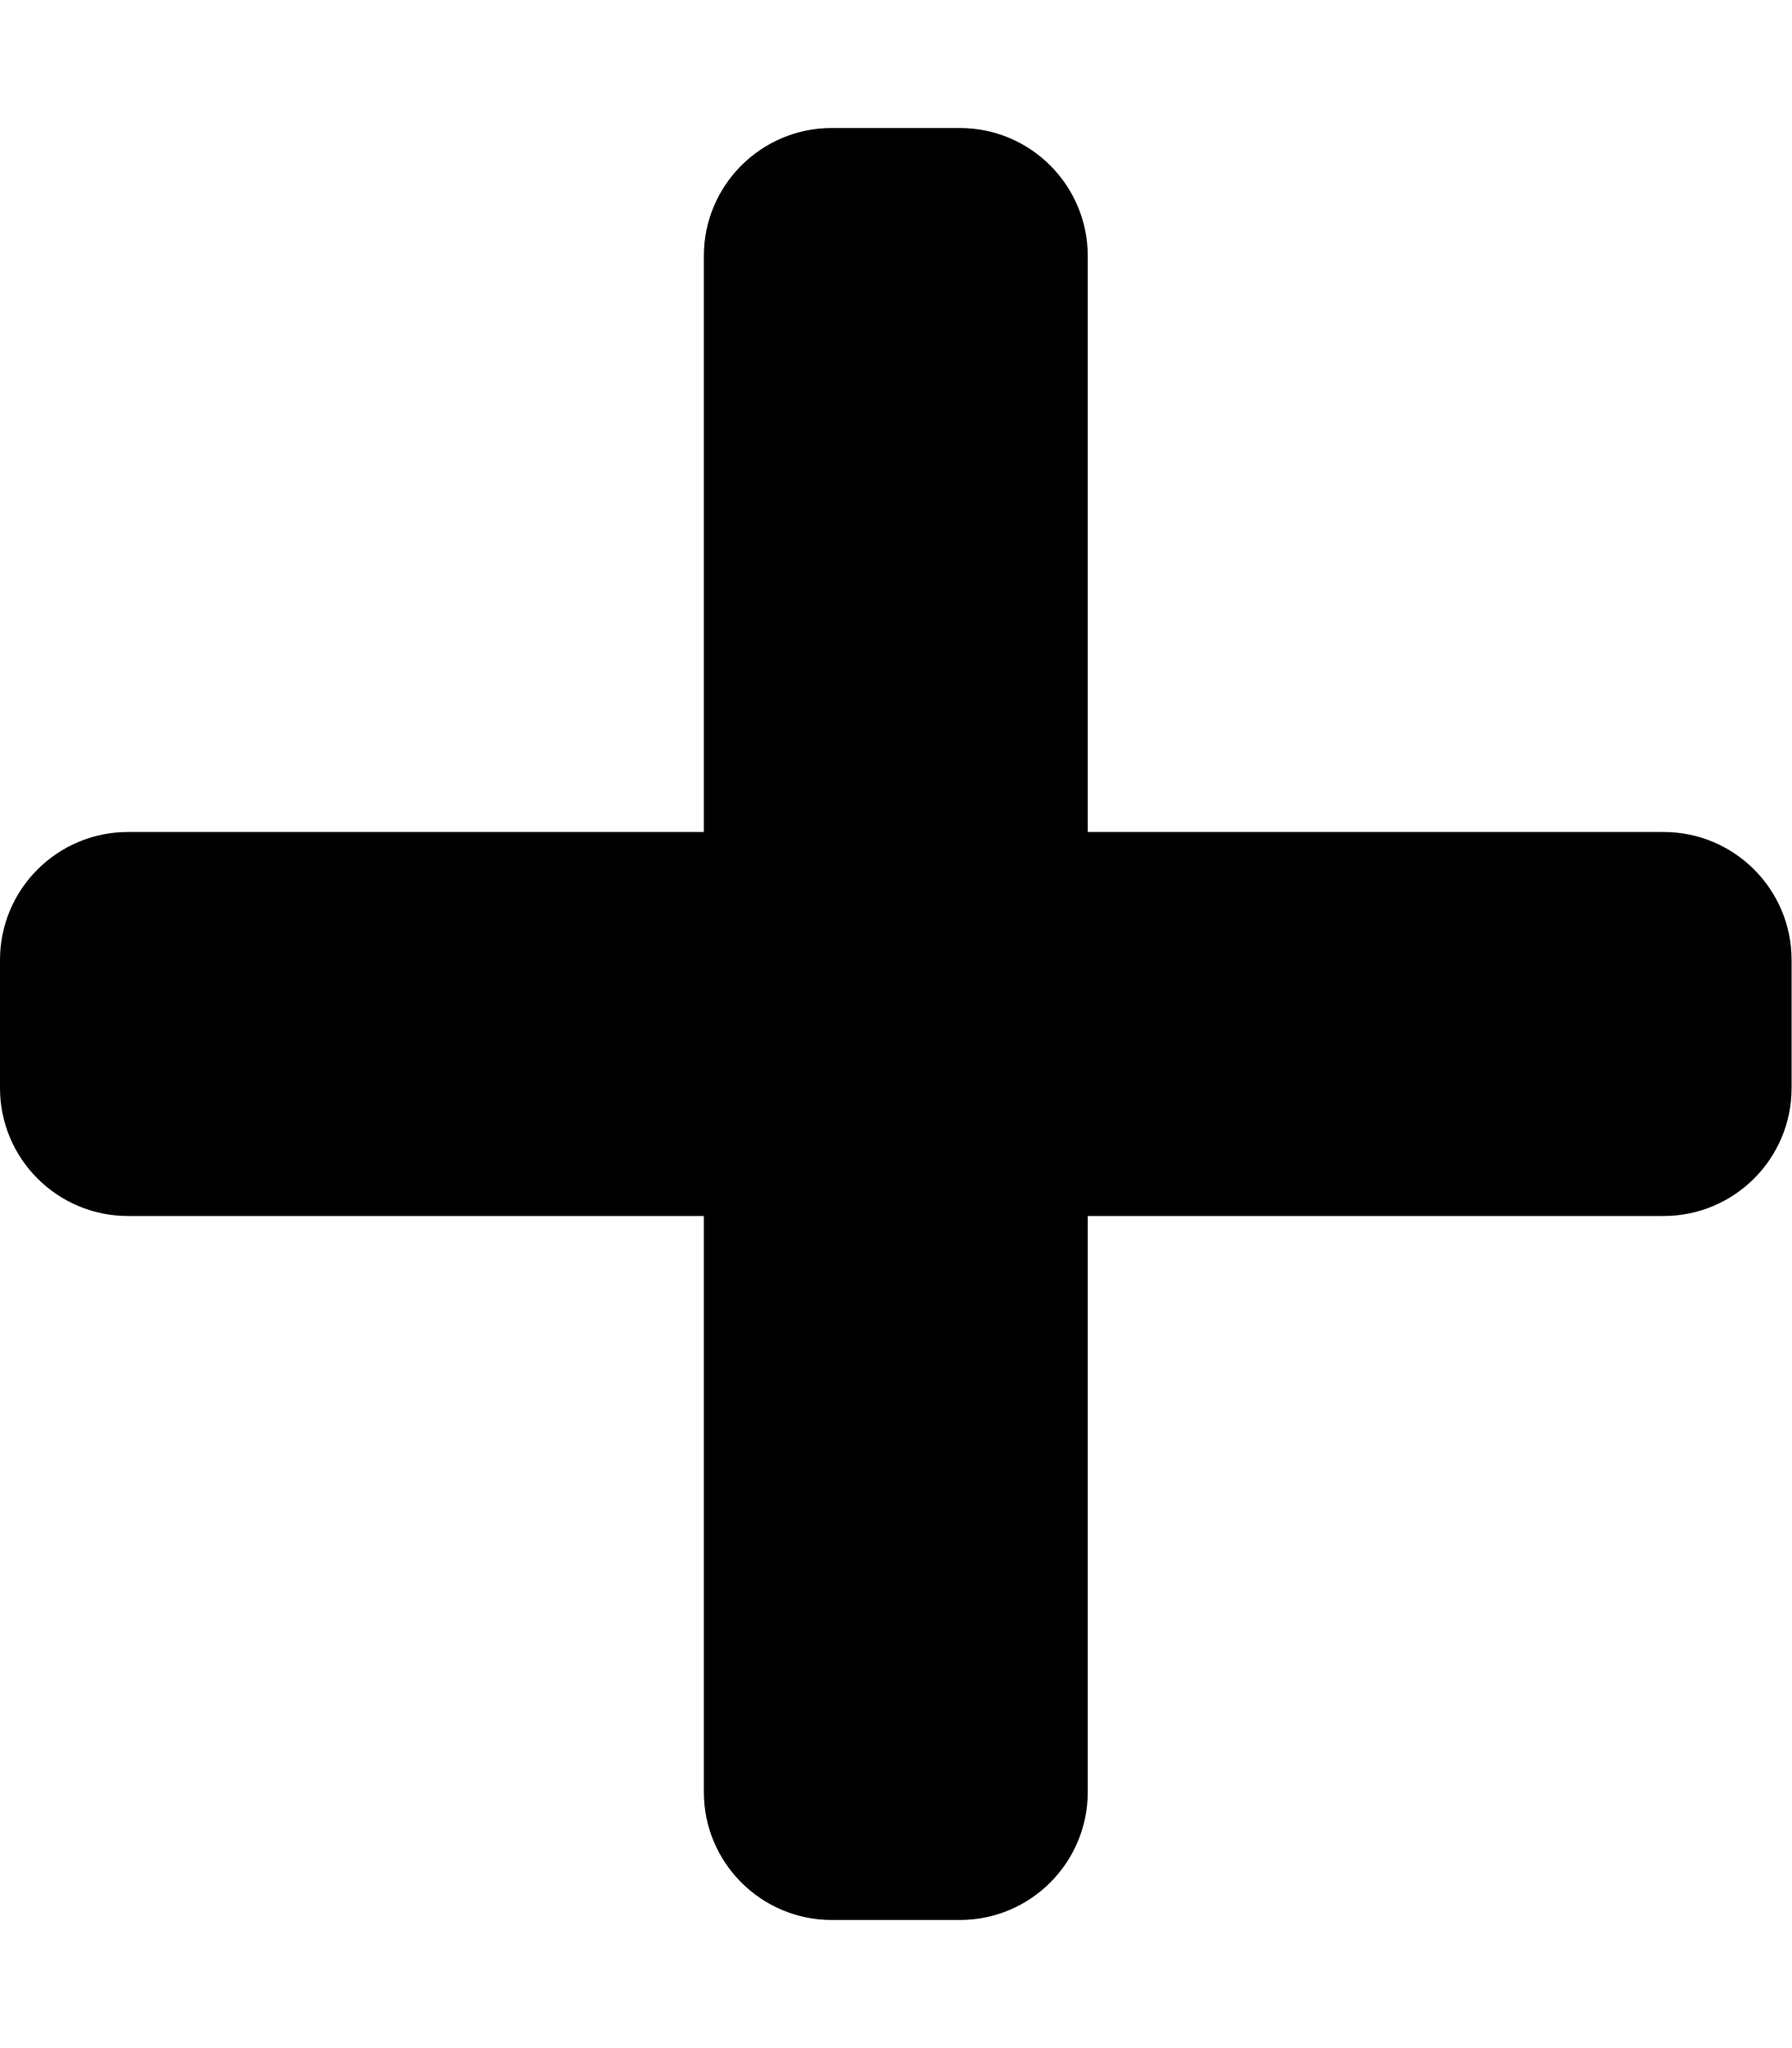
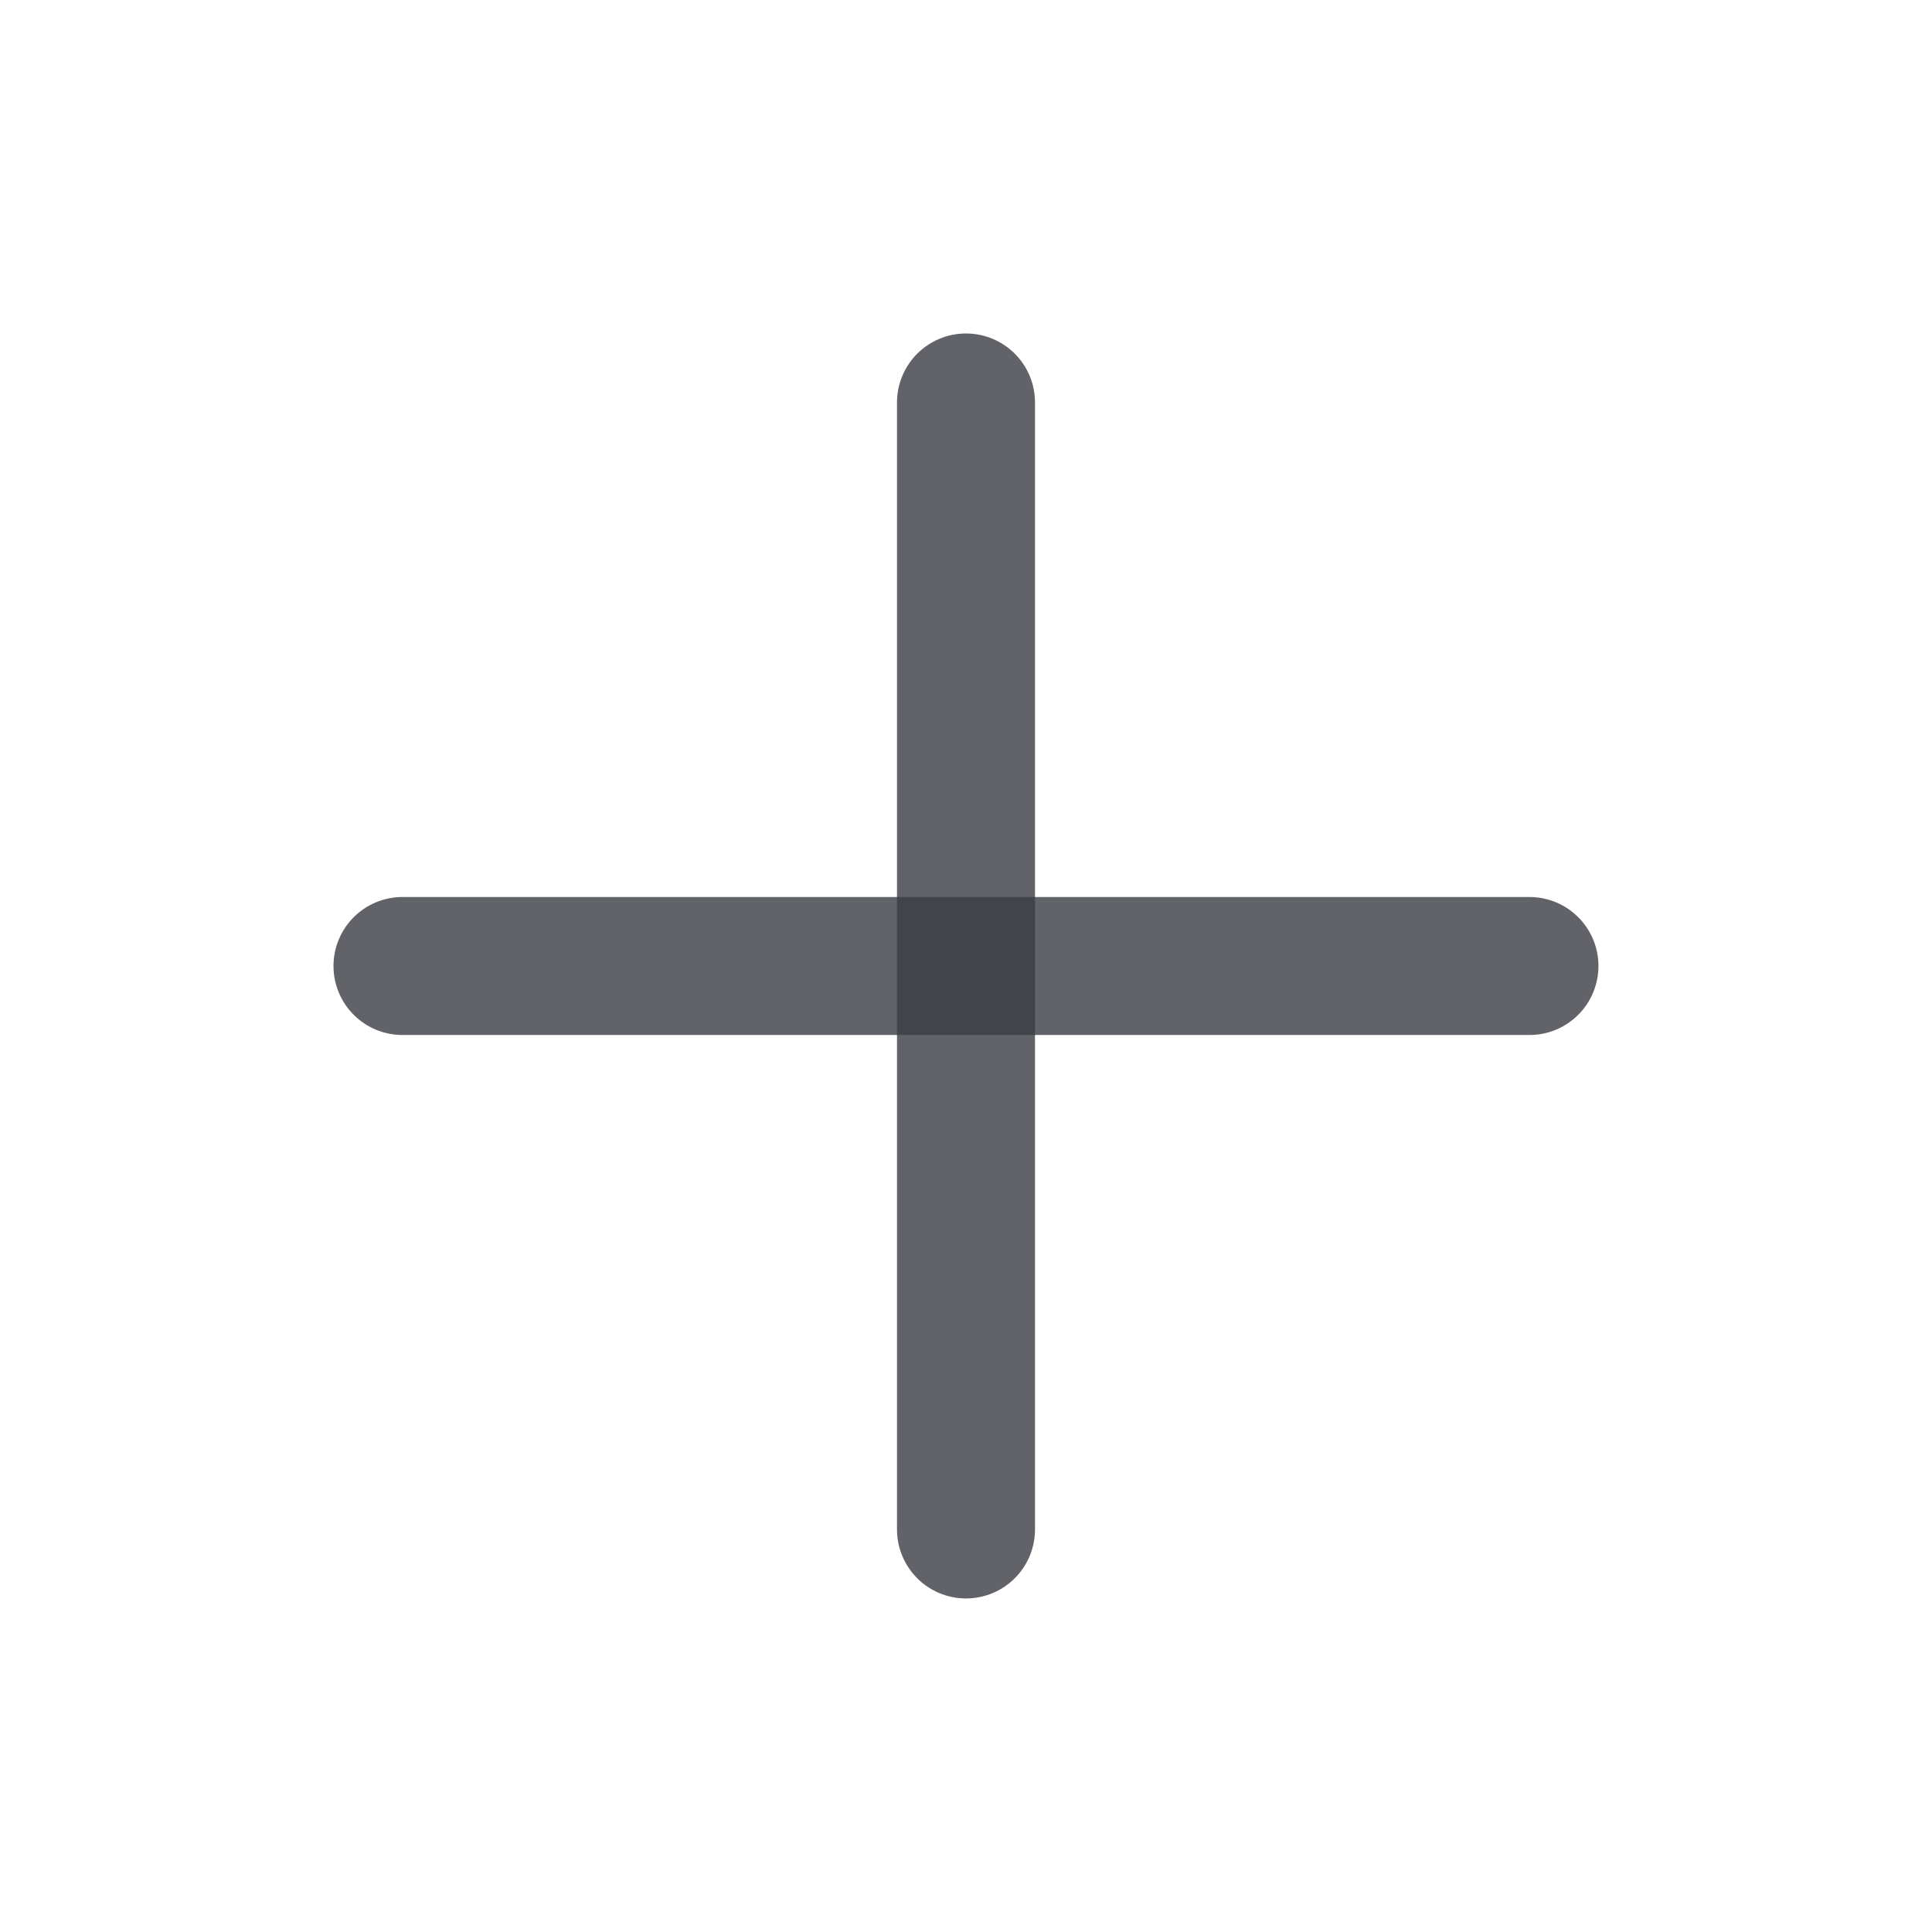
- <svg xmlns="http://www.w3.org/2000/svg" aria-hidden="true" focusable="false" data-prefix="fas" data-icon="plus" class="svg-inline--fa fa-plus fa-w-14" role="img" viewBox="0 0 448 512">
-   <path fill="currentColor" d="M416 208H272V64c0-17.67-14.33-32-32-32h-32c-17.67 0-32 14.33-32 32v144H32c-17.67 0-32 14.33-32 32v32c0 17.67 14.33 32 32 32h144v144c0 17.67 14.33 32 32 32h32c17.67 0 32-14.33 32-32V304h144c17.67 0 32-14.33 32-32v-32c0-17.67-14.33-32-32-32z" />
+ <svg xmlns="http://www.w3.org/2000/svg" width="28" height="28" viewBox="0 0 28 28" fill="none">
+   <path d="M14 5.833V22.166" stroke="#3A3D42" stroke-opacity="0.8" stroke-width="2" stroke-linecap="round" stroke-linejoin="round" />
+   <path d="M5.833 14H22.166" stroke="#3A3D42" stroke-opacity="0.8" stroke-width="2" stroke-linecap="round" stroke-linejoin="round" />
</svg>
